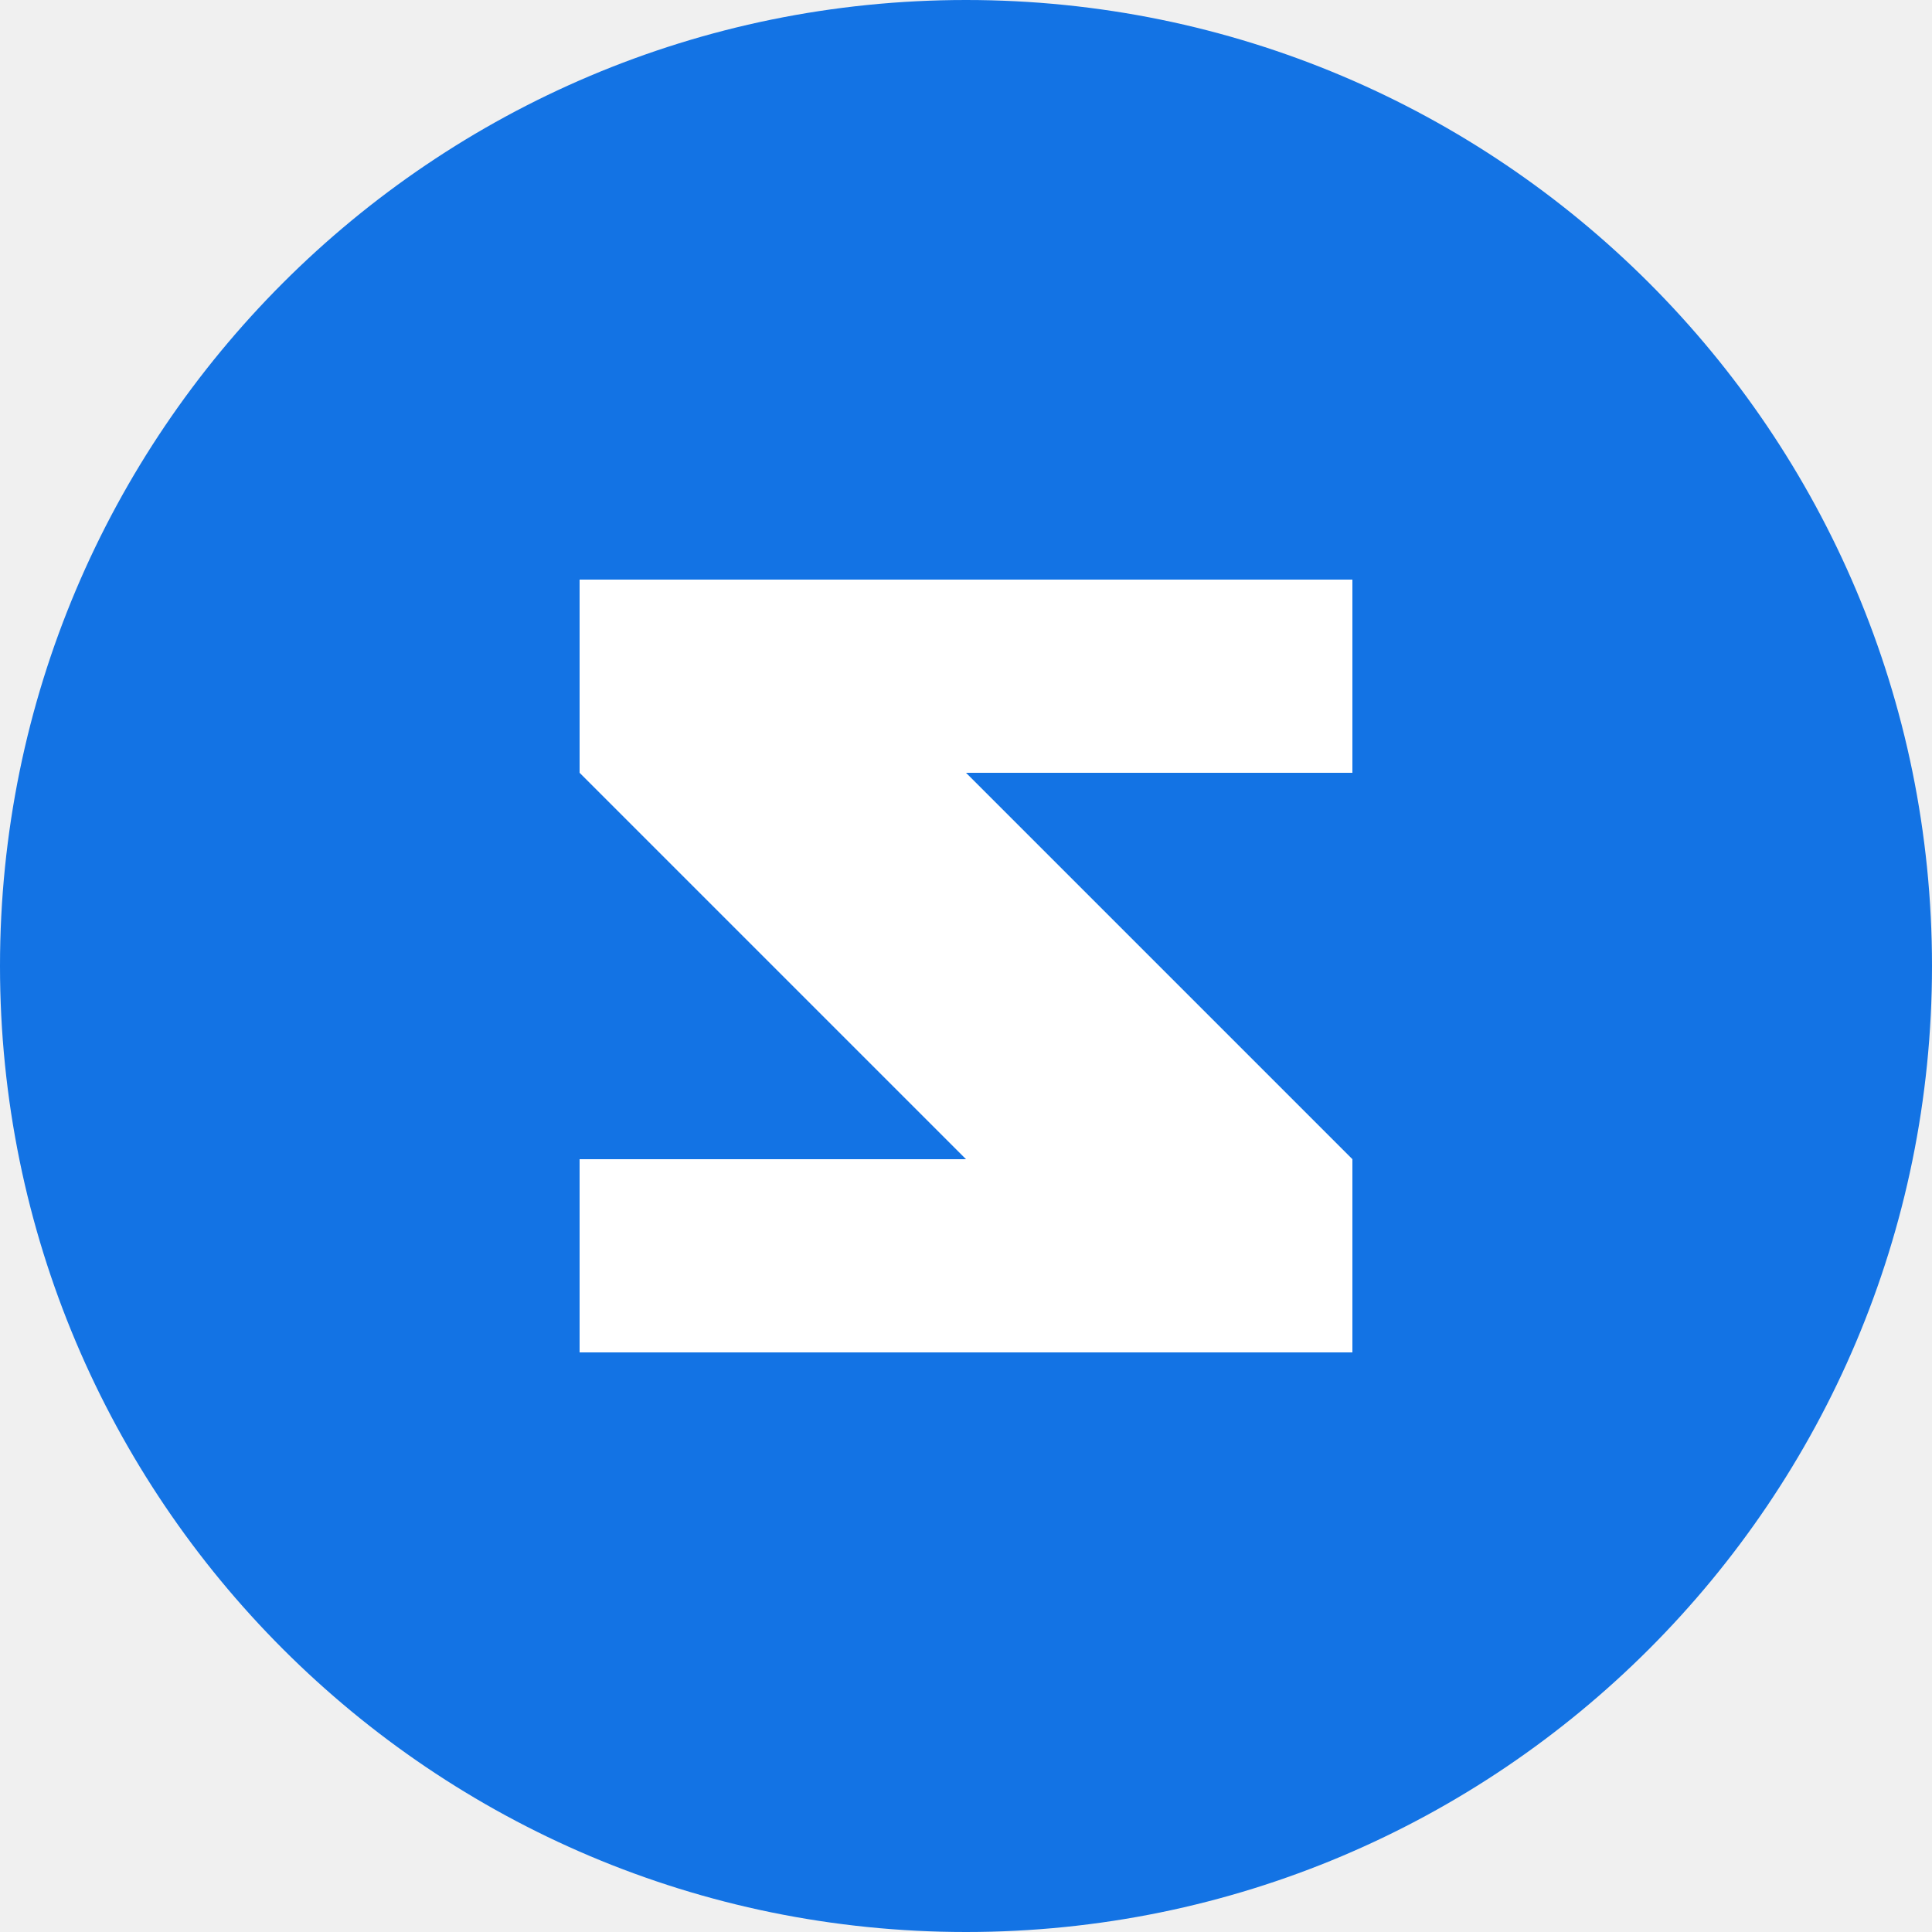
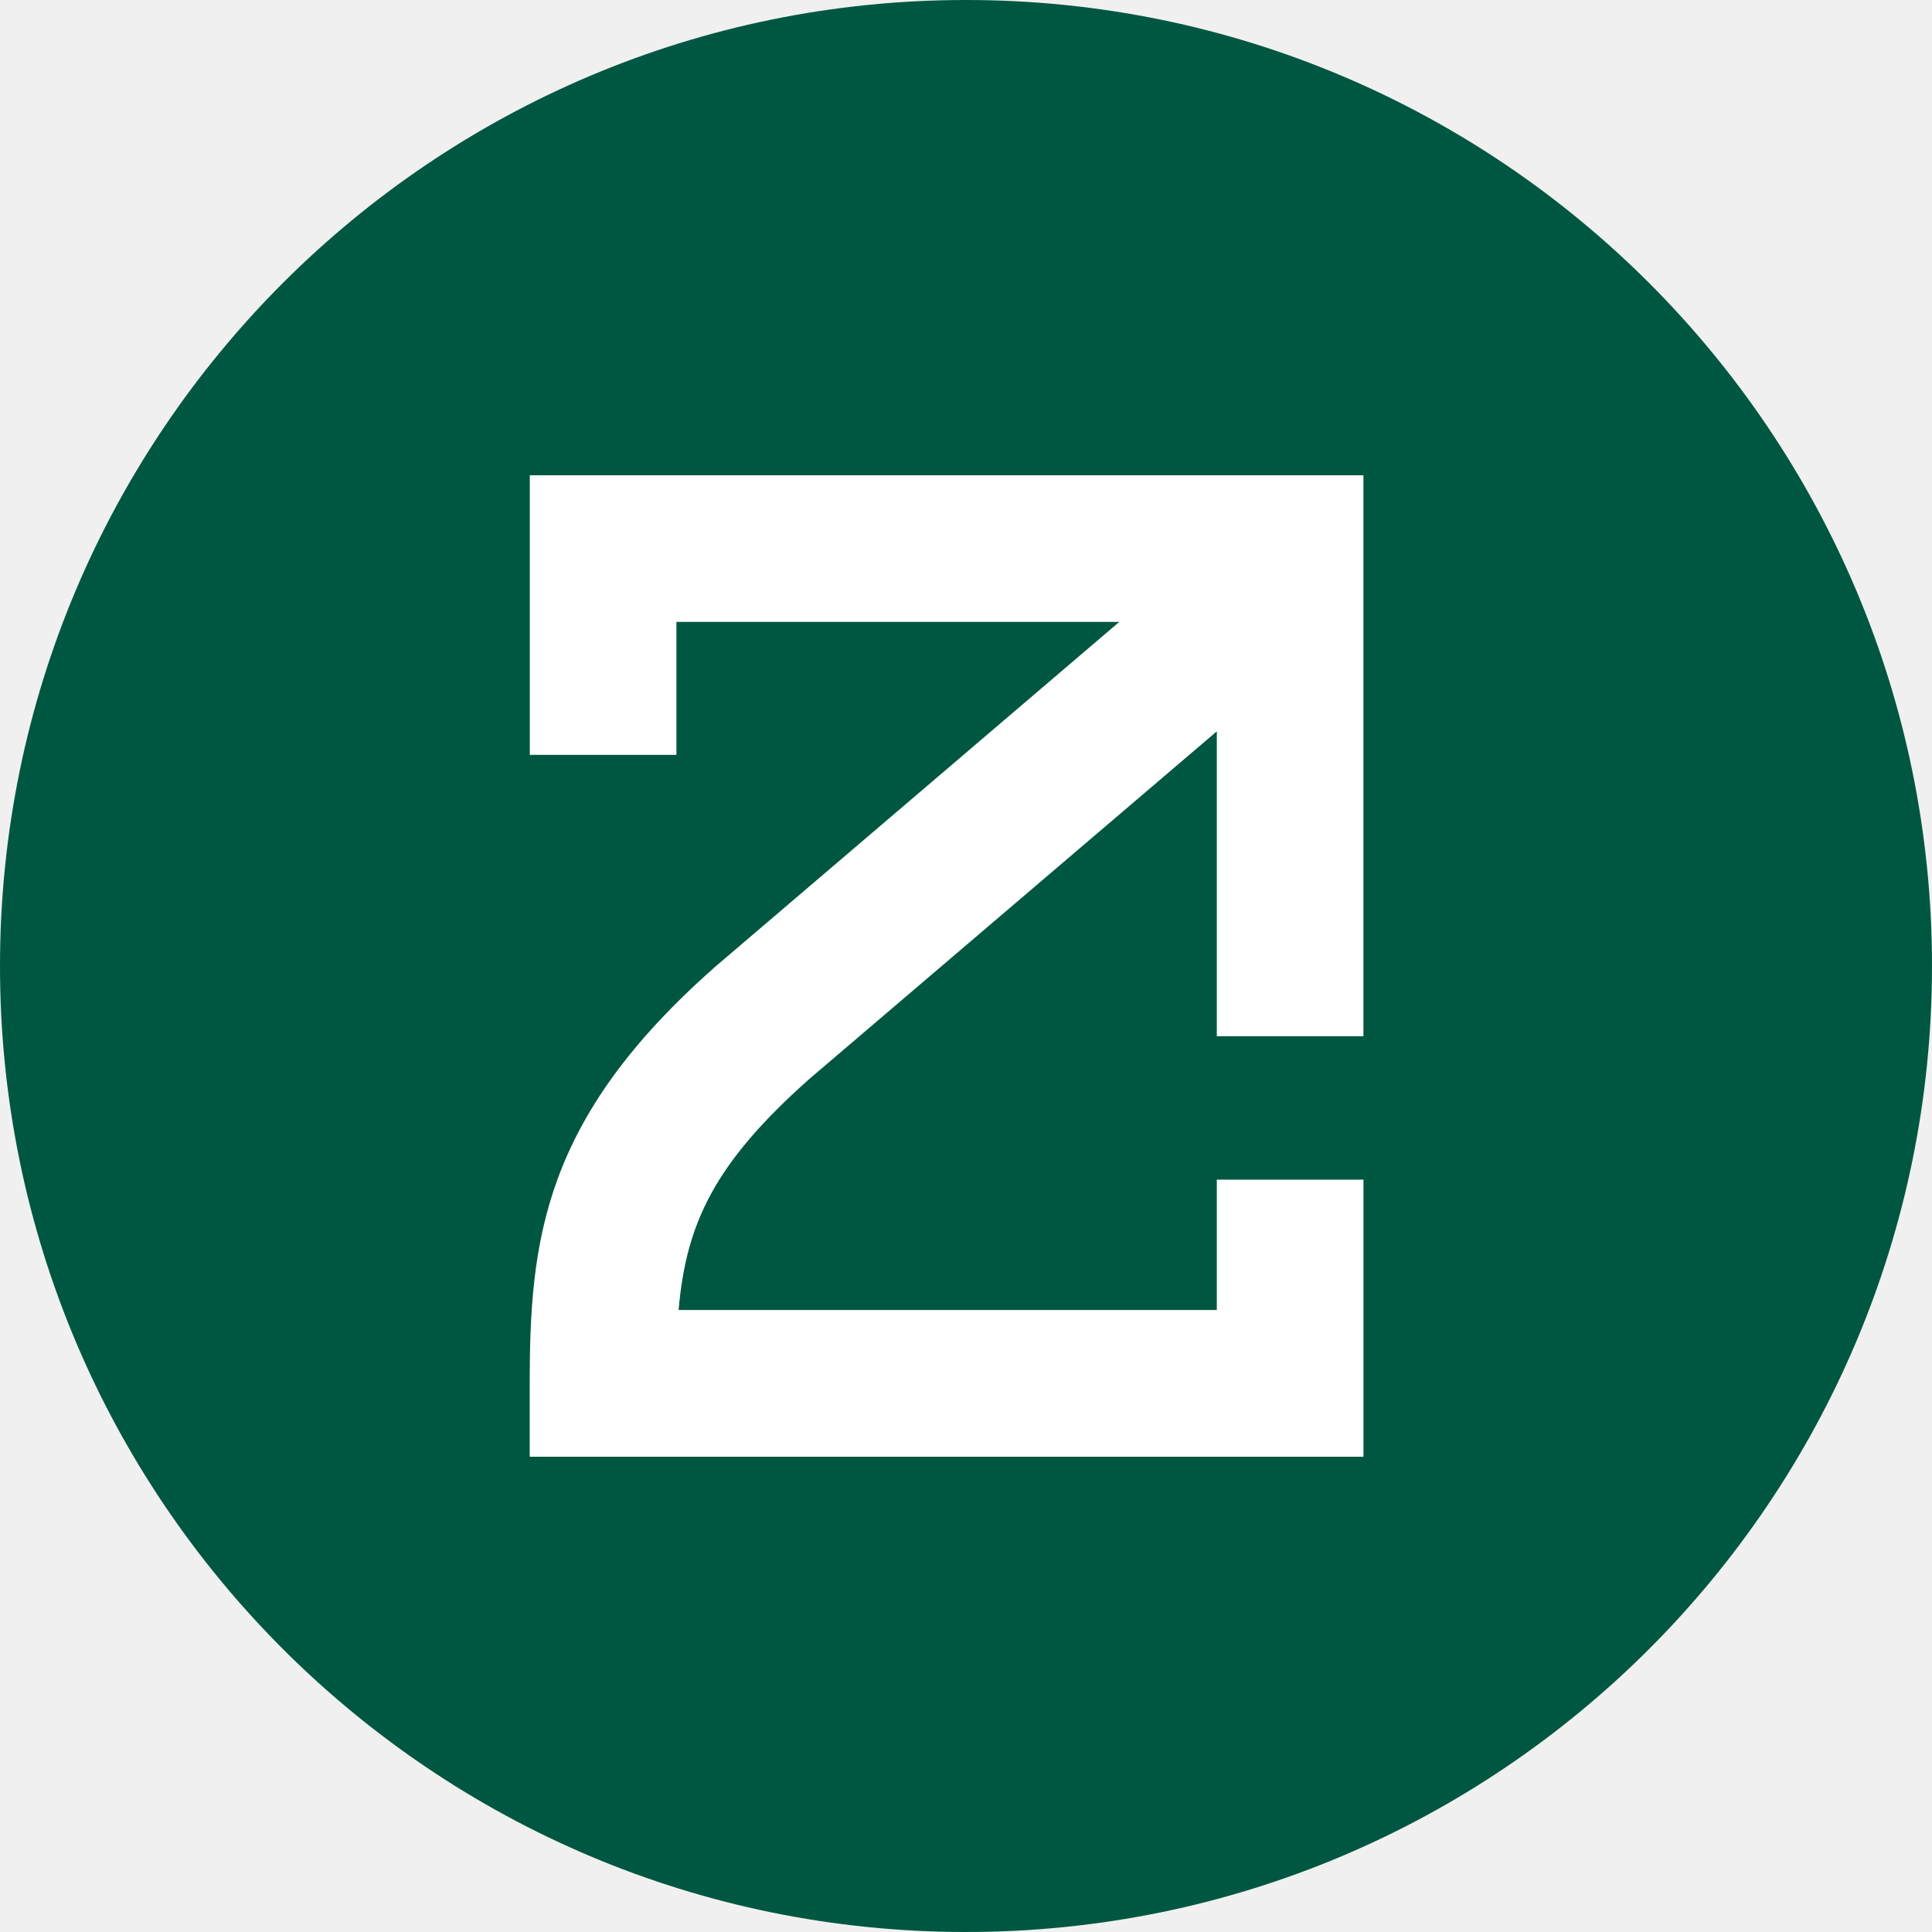
- <svg xmlns="http://www.w3.org/2000/svg" width="96" height="96" viewBox="0 0 96 96" fill="none">
-   <circle cx="48" cy="48" r="48" fill="#1373E4" />
-   <path d="M67.2 28.8H28.8V38.4L48 57.6L28.8 57.6V67.2H67.2V57.6L48 38.4L67.2 38.4V28.8Z" fill="white" />
+ <svg xmlns="http://www.w3.org/2000/svg" width="178" height="178" viewBox="0 0 178 178" fill="none">
+   <circle cx="89" cy="89" r="89" fill="#005741" />
+   <path d="M112.109 108.673V120.693H62.523C63.207 112.782 65.76 107.216 74.587 99.389L112.109 67.379V95.468H125.616V43.79H48.813V69.55H62.32V57.297H103.123L65.784 89.163L65.695 89.248C50.047 103.102 48.803 114.284 48.803 127.459V134.21H125.621V108.683H112.114L112.109 108.673Z" fill="white" />
</svg>
